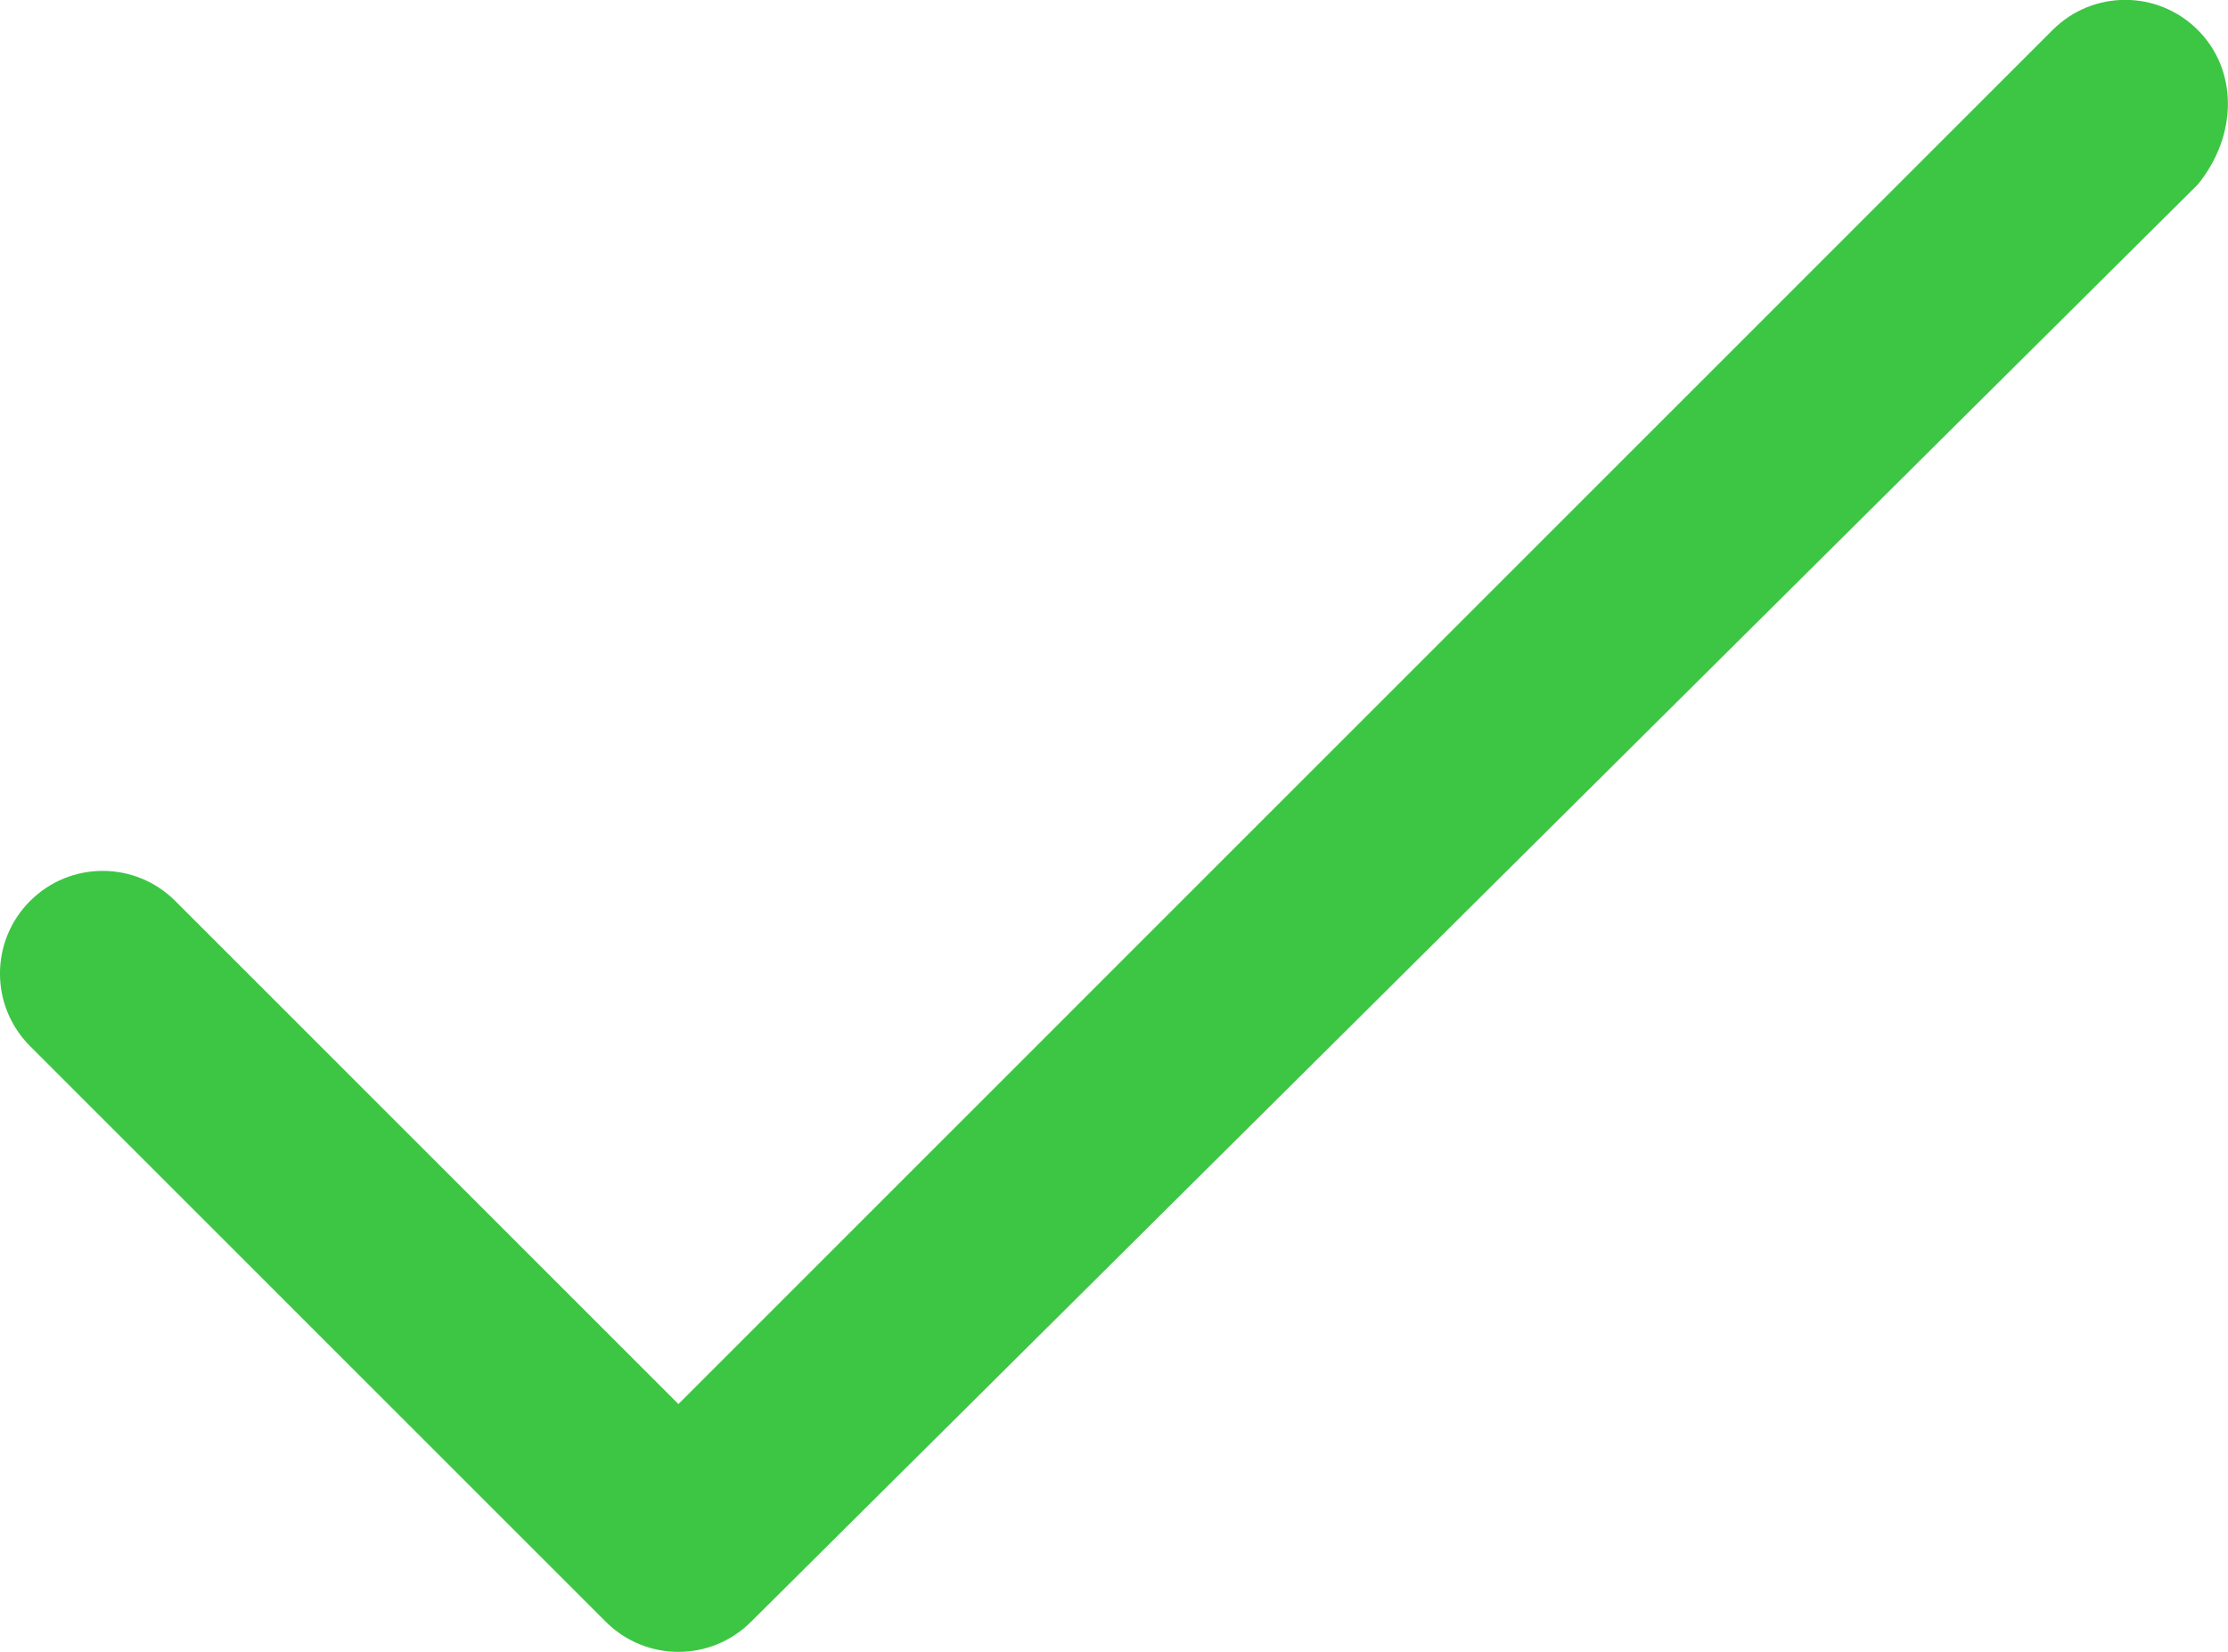
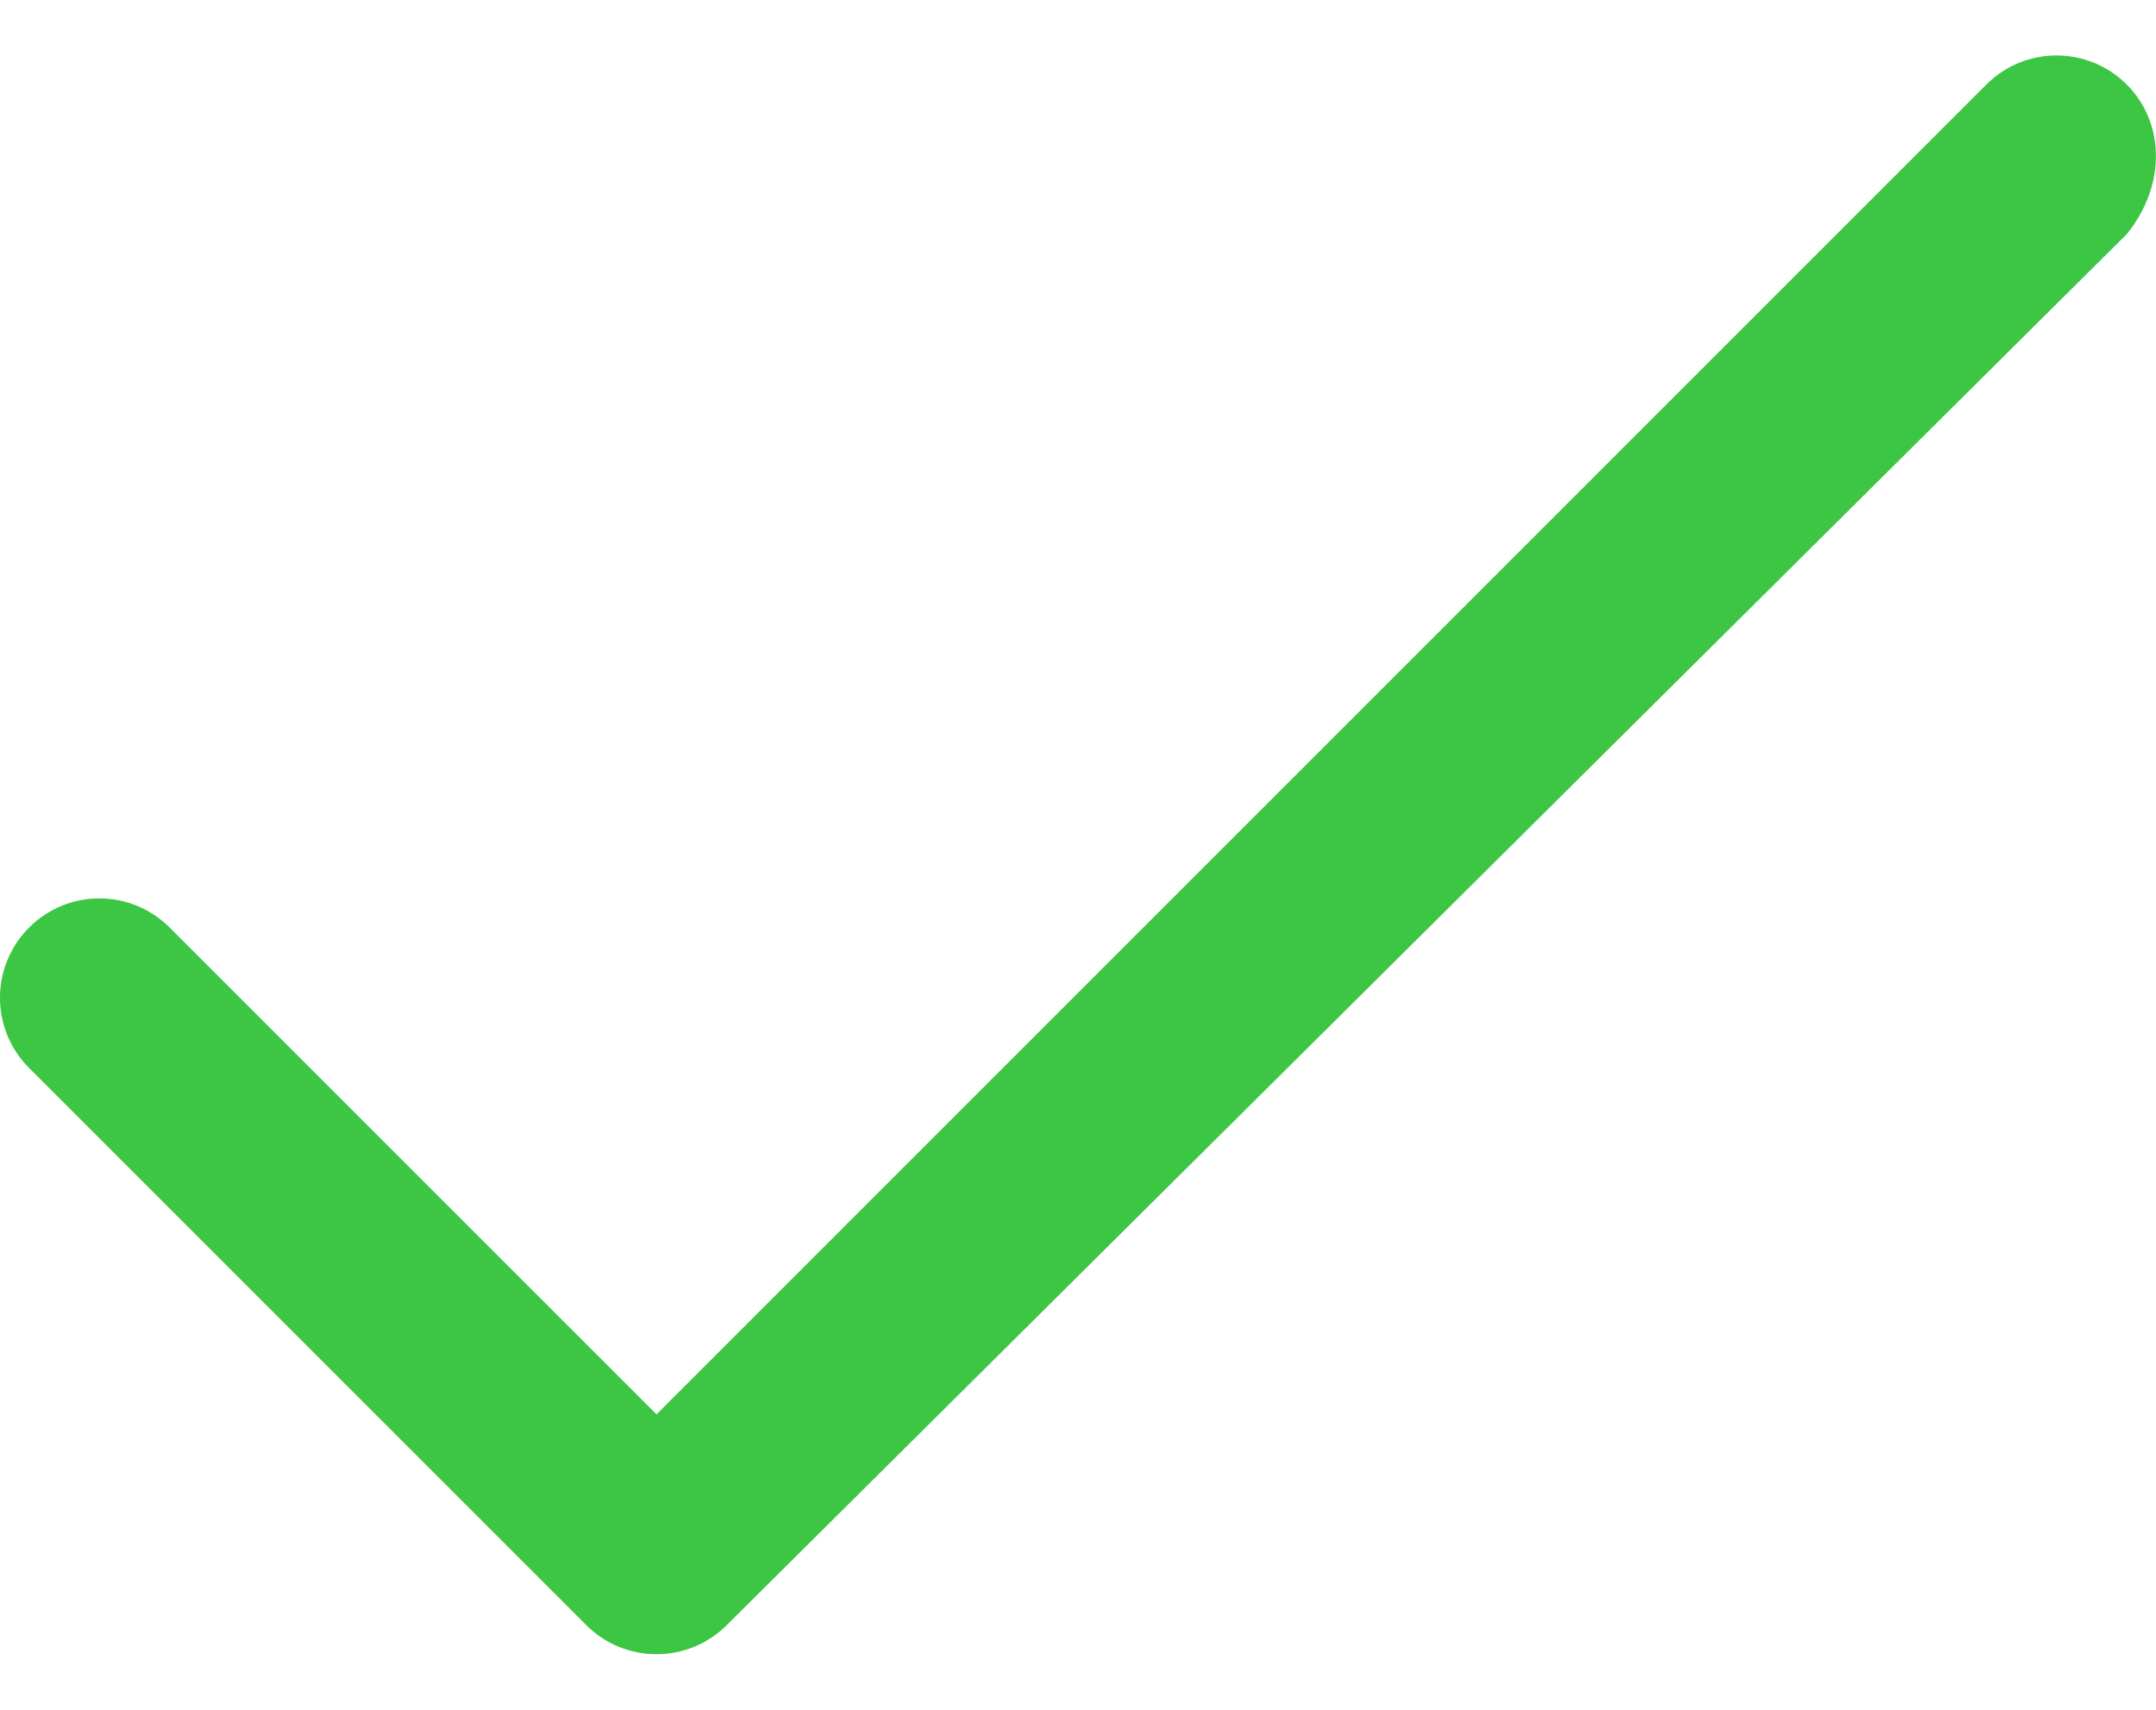
- <svg xmlns="http://www.w3.org/2000/svg" version="1.0" id="Layer_1" x="0px" y="0px" width="21.698px" height="16.09px" viewBox="-82.357 4.875 21.698 16.09" enable-background="new -82.357 4.875 21.698 16.09" xml:space="preserve">
+ <svg xmlns="http://www.w3.org/2000/svg" version="1.0" id="Layer_1" x="0px" y="0px" width="29px" height="23px" viewBox="-82.357 4.875 21.698 16.09" enable-background="new -82.357 4.875 21.698 16.09" xml:space="preserve">
  <path fill="#3dc644" d="M-60.953,5.167c-0.391-0.391-1.023-0.391-1.414,0L-75.75,18.551l-4.9-4.9c-0.391-0.391-1.023-0.391-1.414,0 s-0.391,1.023,0,1.414l5.607,5.607c0.195,0.195,0.451,0.293,0.707,0.293s0.512-0.098,0.707-0.293l14.09-14.0 C-60.562,6.191-60.562,5.558-60.953,5.167z" />
</svg>
